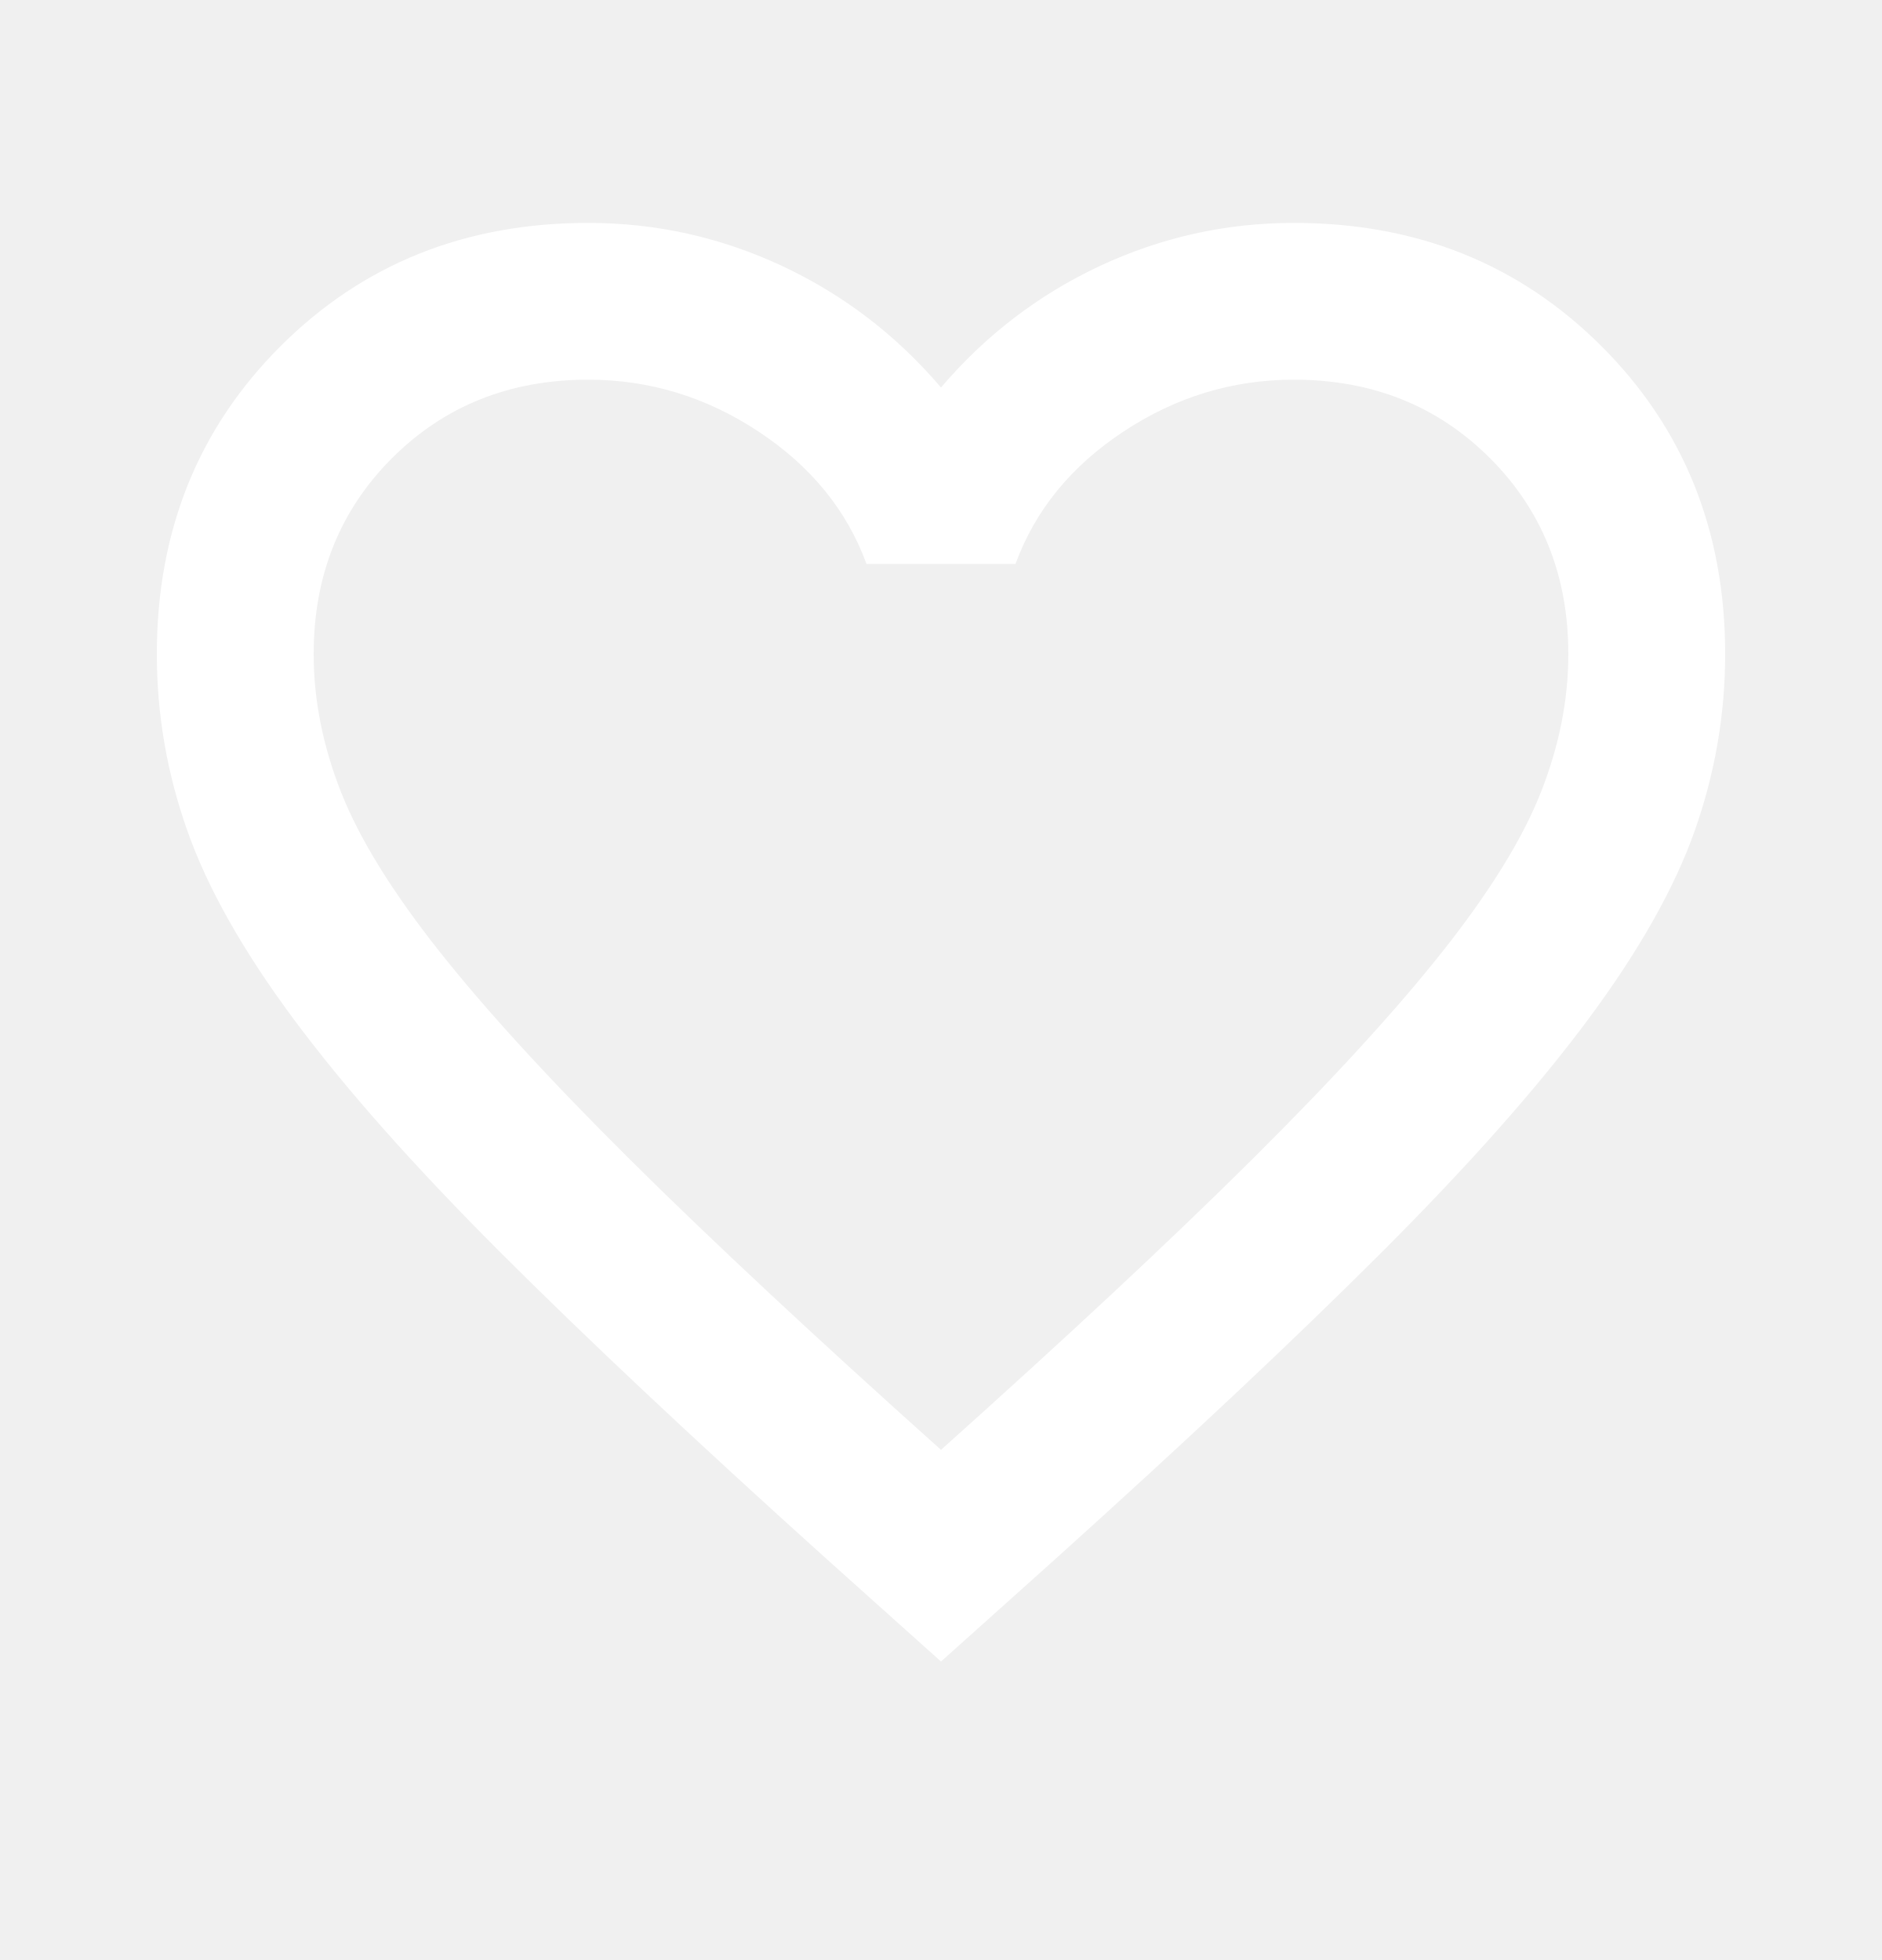
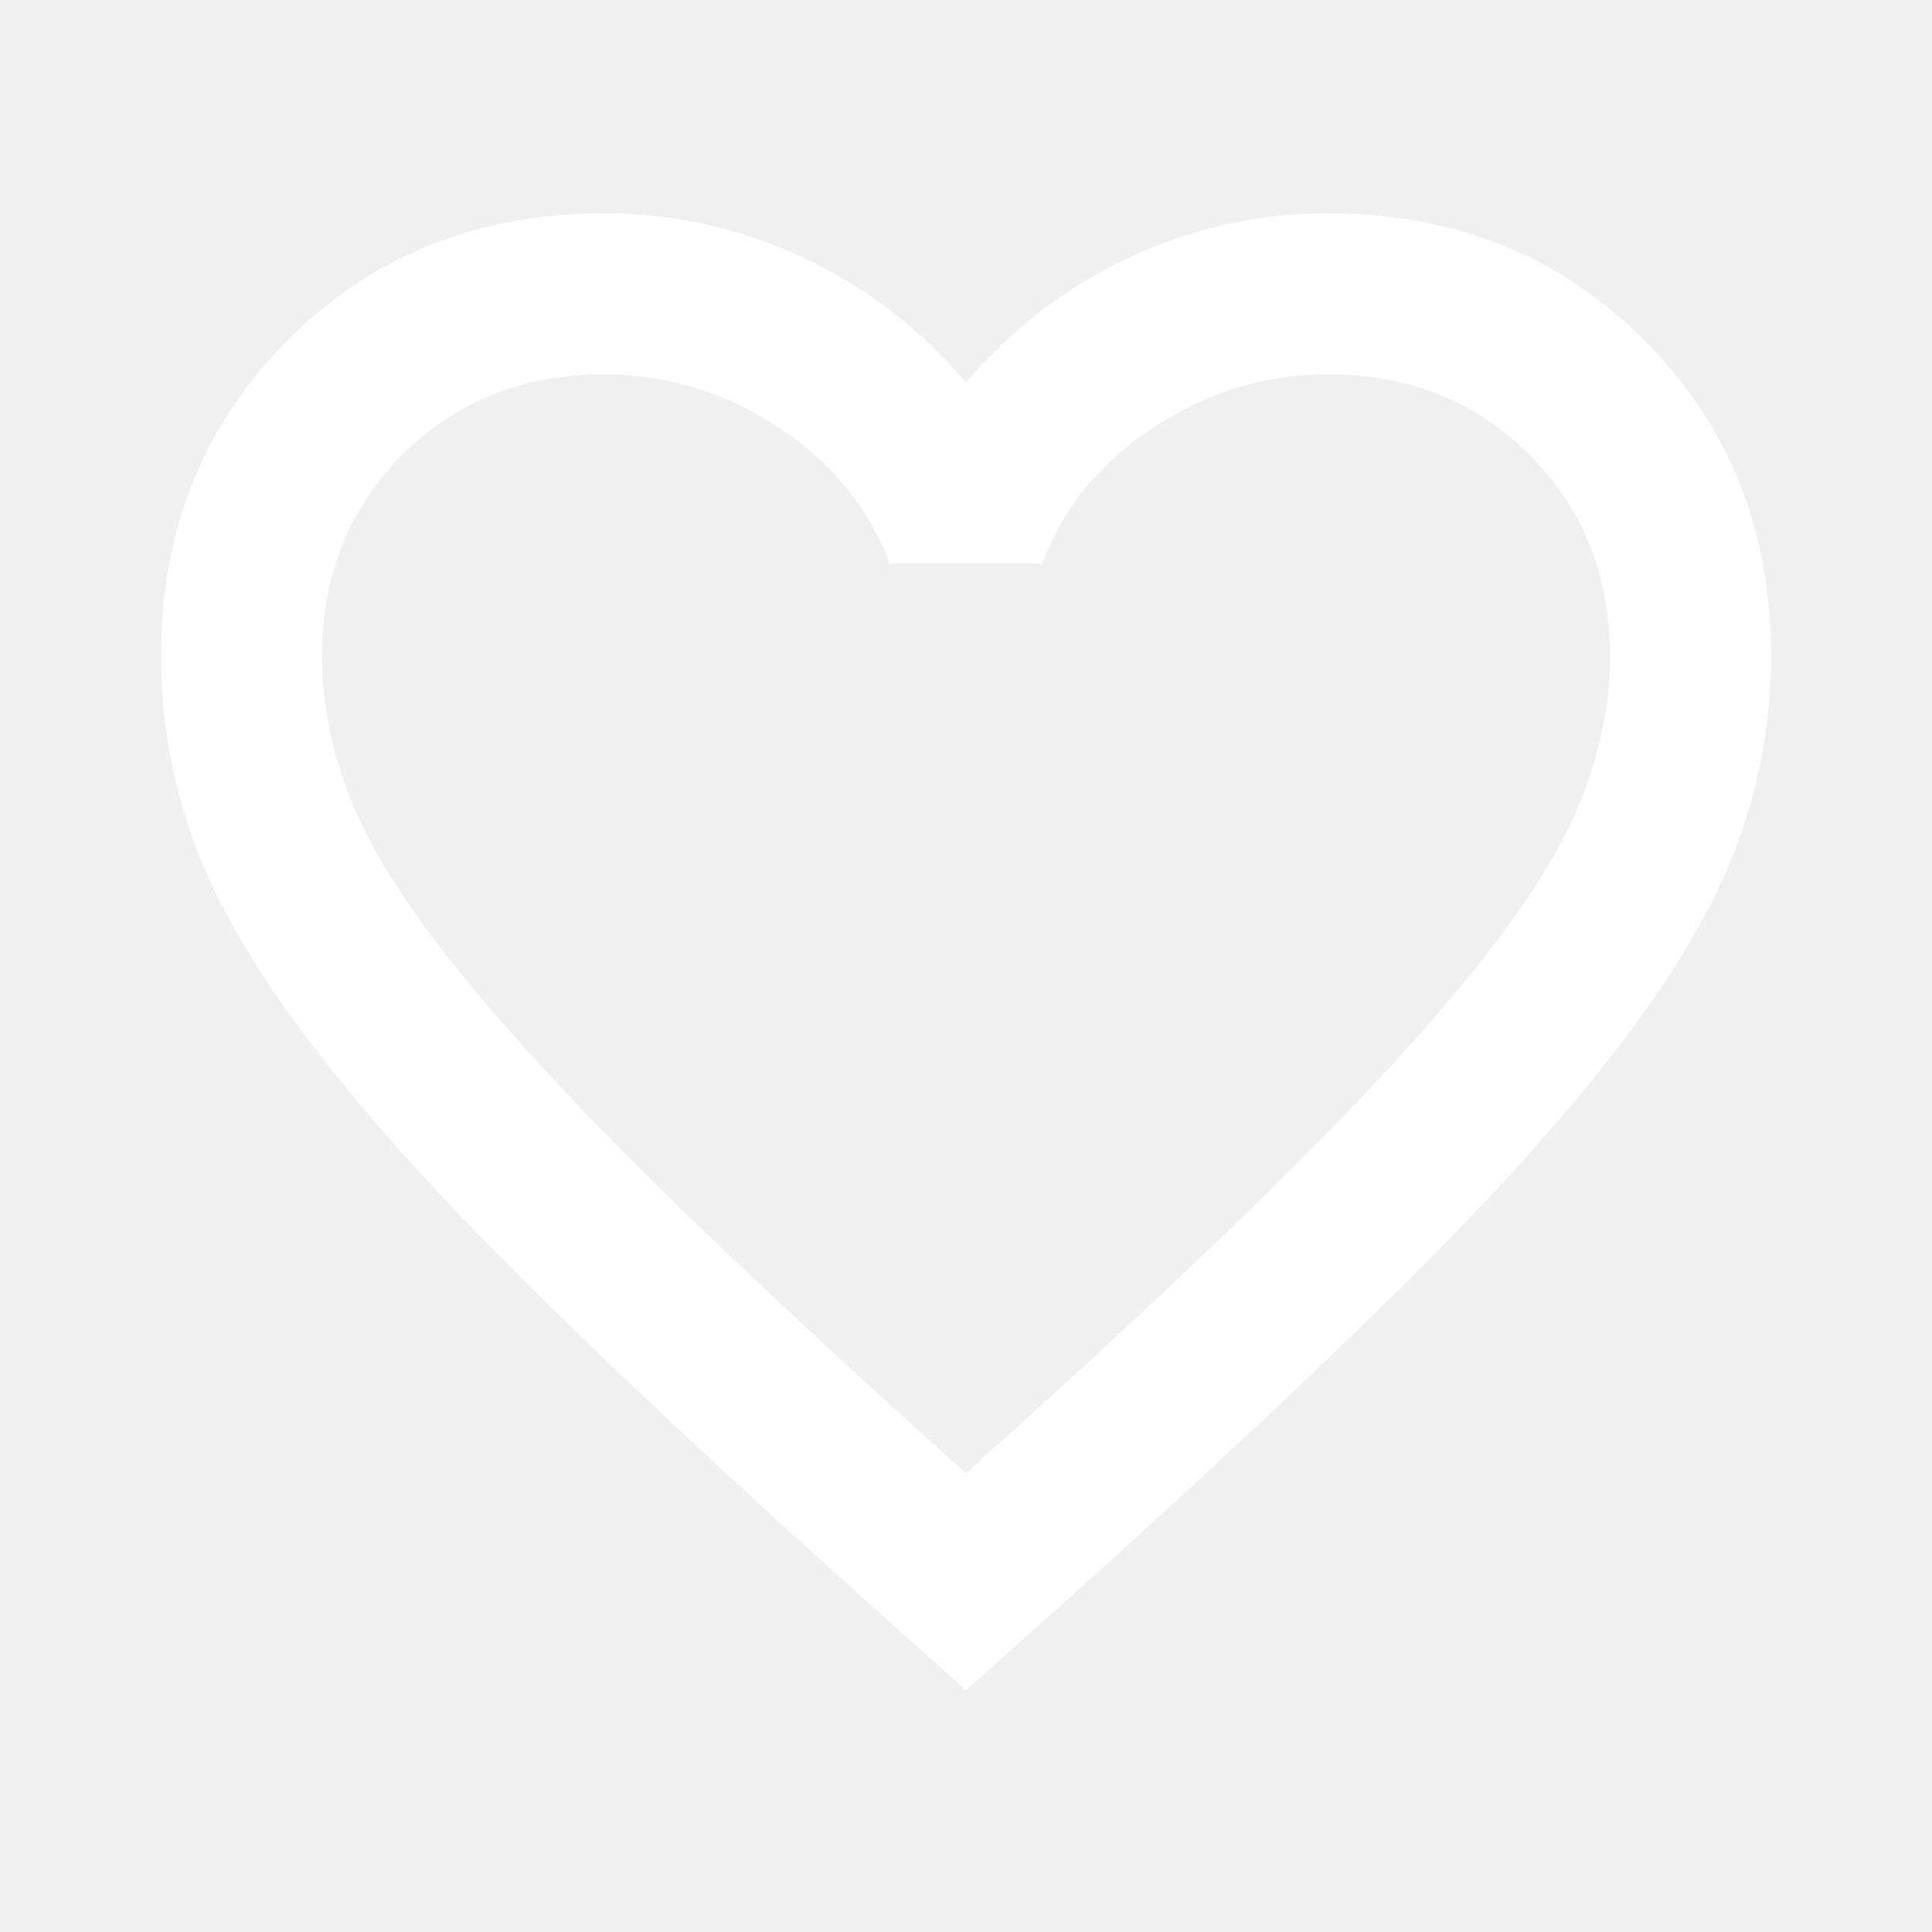
- <svg xmlns="http://www.w3.org/2000/svg" width="24" height="25" viewBox="0 0 24 25" fill="none">
-   <mask id="mask0_82_2182" style="mask-type:alpha" maskUnits="userSpaceOnUse" x="0" y="0" width="24" height="25">
-     <rect y="0.193" width="24" height="24" fill="#D9D9D9" />
-   </mask>
-   <g mask="url(#mask0_82_2182)">
-     <path d="M12 21.193L10.55 19.893C8.867 18.377 7.475 17.068 6.375 15.968C5.275 14.868 4.4 13.881 3.75 13.006C3.1 12.131 2.646 11.327 2.388 10.593C2.129 9.86 2 9.11 2 8.343C2 6.777 2.525 5.468 3.575 4.418C4.625 3.368 5.933 2.843 7.5 2.843C8.367 2.843 9.192 3.027 9.975 3.393C10.758 3.76 11.433 4.277 12 4.943C12.567 4.277 13.242 3.76 14.025 3.393C14.808 3.027 15.633 2.843 16.5 2.843C18.067 2.843 19.375 3.368 20.425 4.418C21.475 5.468 22 6.777 22 8.343C22 9.11 21.871 9.86 21.613 10.593C21.354 11.327 20.9 12.131 20.25 13.006C19.6 13.881 18.725 14.868 17.625 15.968C16.525 17.068 15.133 18.377 13.45 19.893L12 21.193ZM12 18.493C13.6 17.06 14.917 15.831 15.95 14.806C16.983 13.781 17.8 12.889 18.4 12.131C19 11.372 19.417 10.697 19.65 10.106C19.883 9.514 20 8.927 20 8.343C20 7.343 19.667 6.51 19 5.843C18.333 5.177 17.5 4.843 16.5 4.843C15.717 4.843 14.992 5.064 14.325 5.506C13.658 5.947 13.2 6.51 12.95 7.193H11.05C10.8 6.51 10.342 5.947 9.675 5.506C9.008 5.064 8.283 4.843 7.5 4.843C6.5 4.843 5.667 5.177 5 5.843C4.333 6.51 4 7.343 4 8.343C4 8.927 4.117 9.514 4.35 10.106C4.583 10.697 5 11.372 5.6 12.131C6.2 12.889 7.017 13.781 8.05 14.806C9.083 15.831 10.4 17.06 12 18.493Z" fill="white" />
-   </g>
+ <svg xmlns="http://www.w3.org/2000/svg" width="24" height="24" viewBox="0 0 24 24" fill="none">
+   <path d="M12 21L10.55 19.7C8.867 18.183 7.475 16.875 6.375 15.775C5.275 14.675 4.4 13.688 3.75 12.812C3.1 11.938 2.646 11.133 2.388 10.4C2.129 9.667 2 8.917 2 8.15C2 6.583 2.525 5.275 3.575 4.225C4.625 3.175 5.933 2.65 7.5 2.65C8.367 2.65 9.192 2.833 9.975 3.2C10.758 3.567 11.433 4.083 12 4.75C12.567 4.083 13.242 3.567 14.025 3.2C14.808 2.833 15.633 2.65 16.5 2.65C18.067 2.65 19.375 3.175 20.425 4.225C21.475 5.275 22 6.583 22 8.15C22 8.917 21.871 9.667 21.613 10.4C21.354 11.133 20.9 11.938 20.25 12.812C19.6 13.688 18.725 14.675 17.625 15.775C16.525 16.875 15.133 18.183 13.45 19.7L12 21ZM12 18.3C13.6 16.867 14.917 15.637 15.95 14.613C16.983 13.588 17.8 12.696 18.4 11.938C19 11.179 19.417 10.504 19.65 9.913C19.883 9.321 20 8.733 20 8.15C20 7.15 19.667 6.317 19 5.65C18.333 4.983 17.5 4.65 16.5 4.65C15.717 4.65 14.992 4.871 14.325 5.313C13.658 5.754 13.2 6.317 12.95 7H11.05C10.8 6.317 10.342 5.754 9.675 5.313C9.008 4.871 8.283 4.65 7.5 4.65C6.5 4.65 5.667 4.983 5 5.65C4.333 6.317 4 7.15 4 8.15C4 8.733 4.117 9.321 4.35 9.913C4.583 10.504 5 11.179 5.6 11.938C6.2 12.696 7.017 13.588 8.05 14.613C9.083 15.637 10.4 16.867 12 18.3Z" fill="white" />
</svg>
